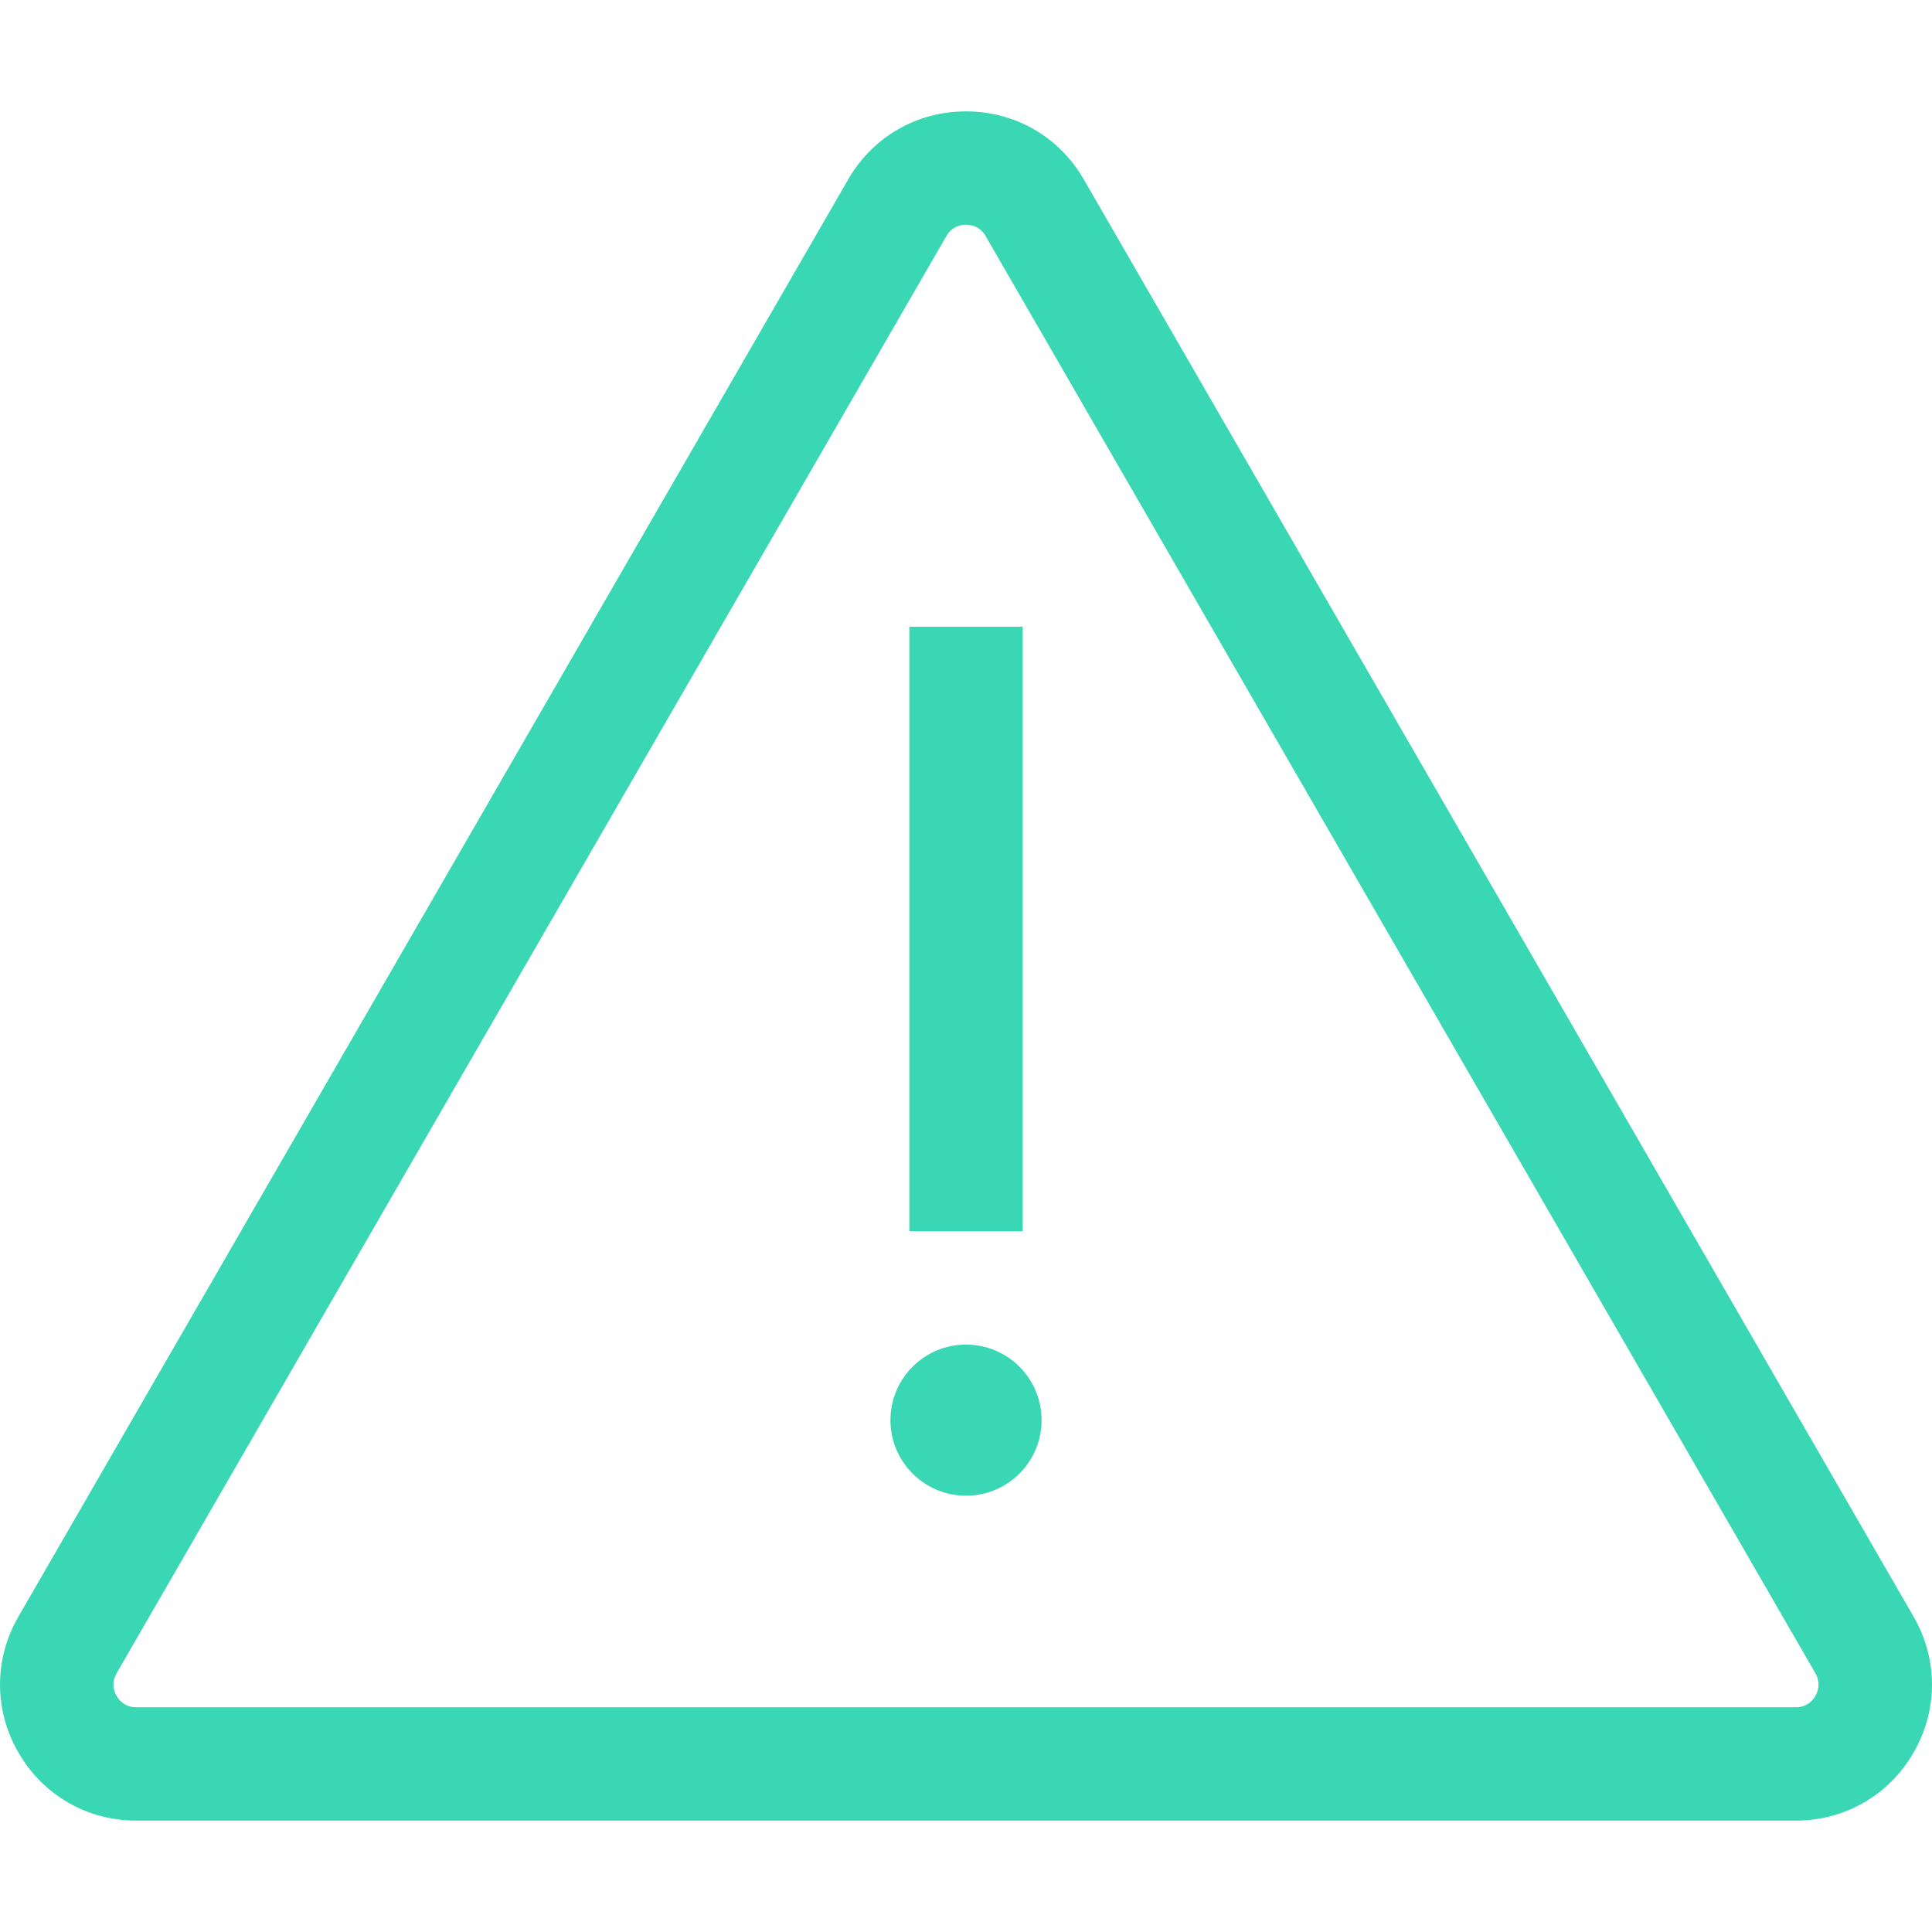
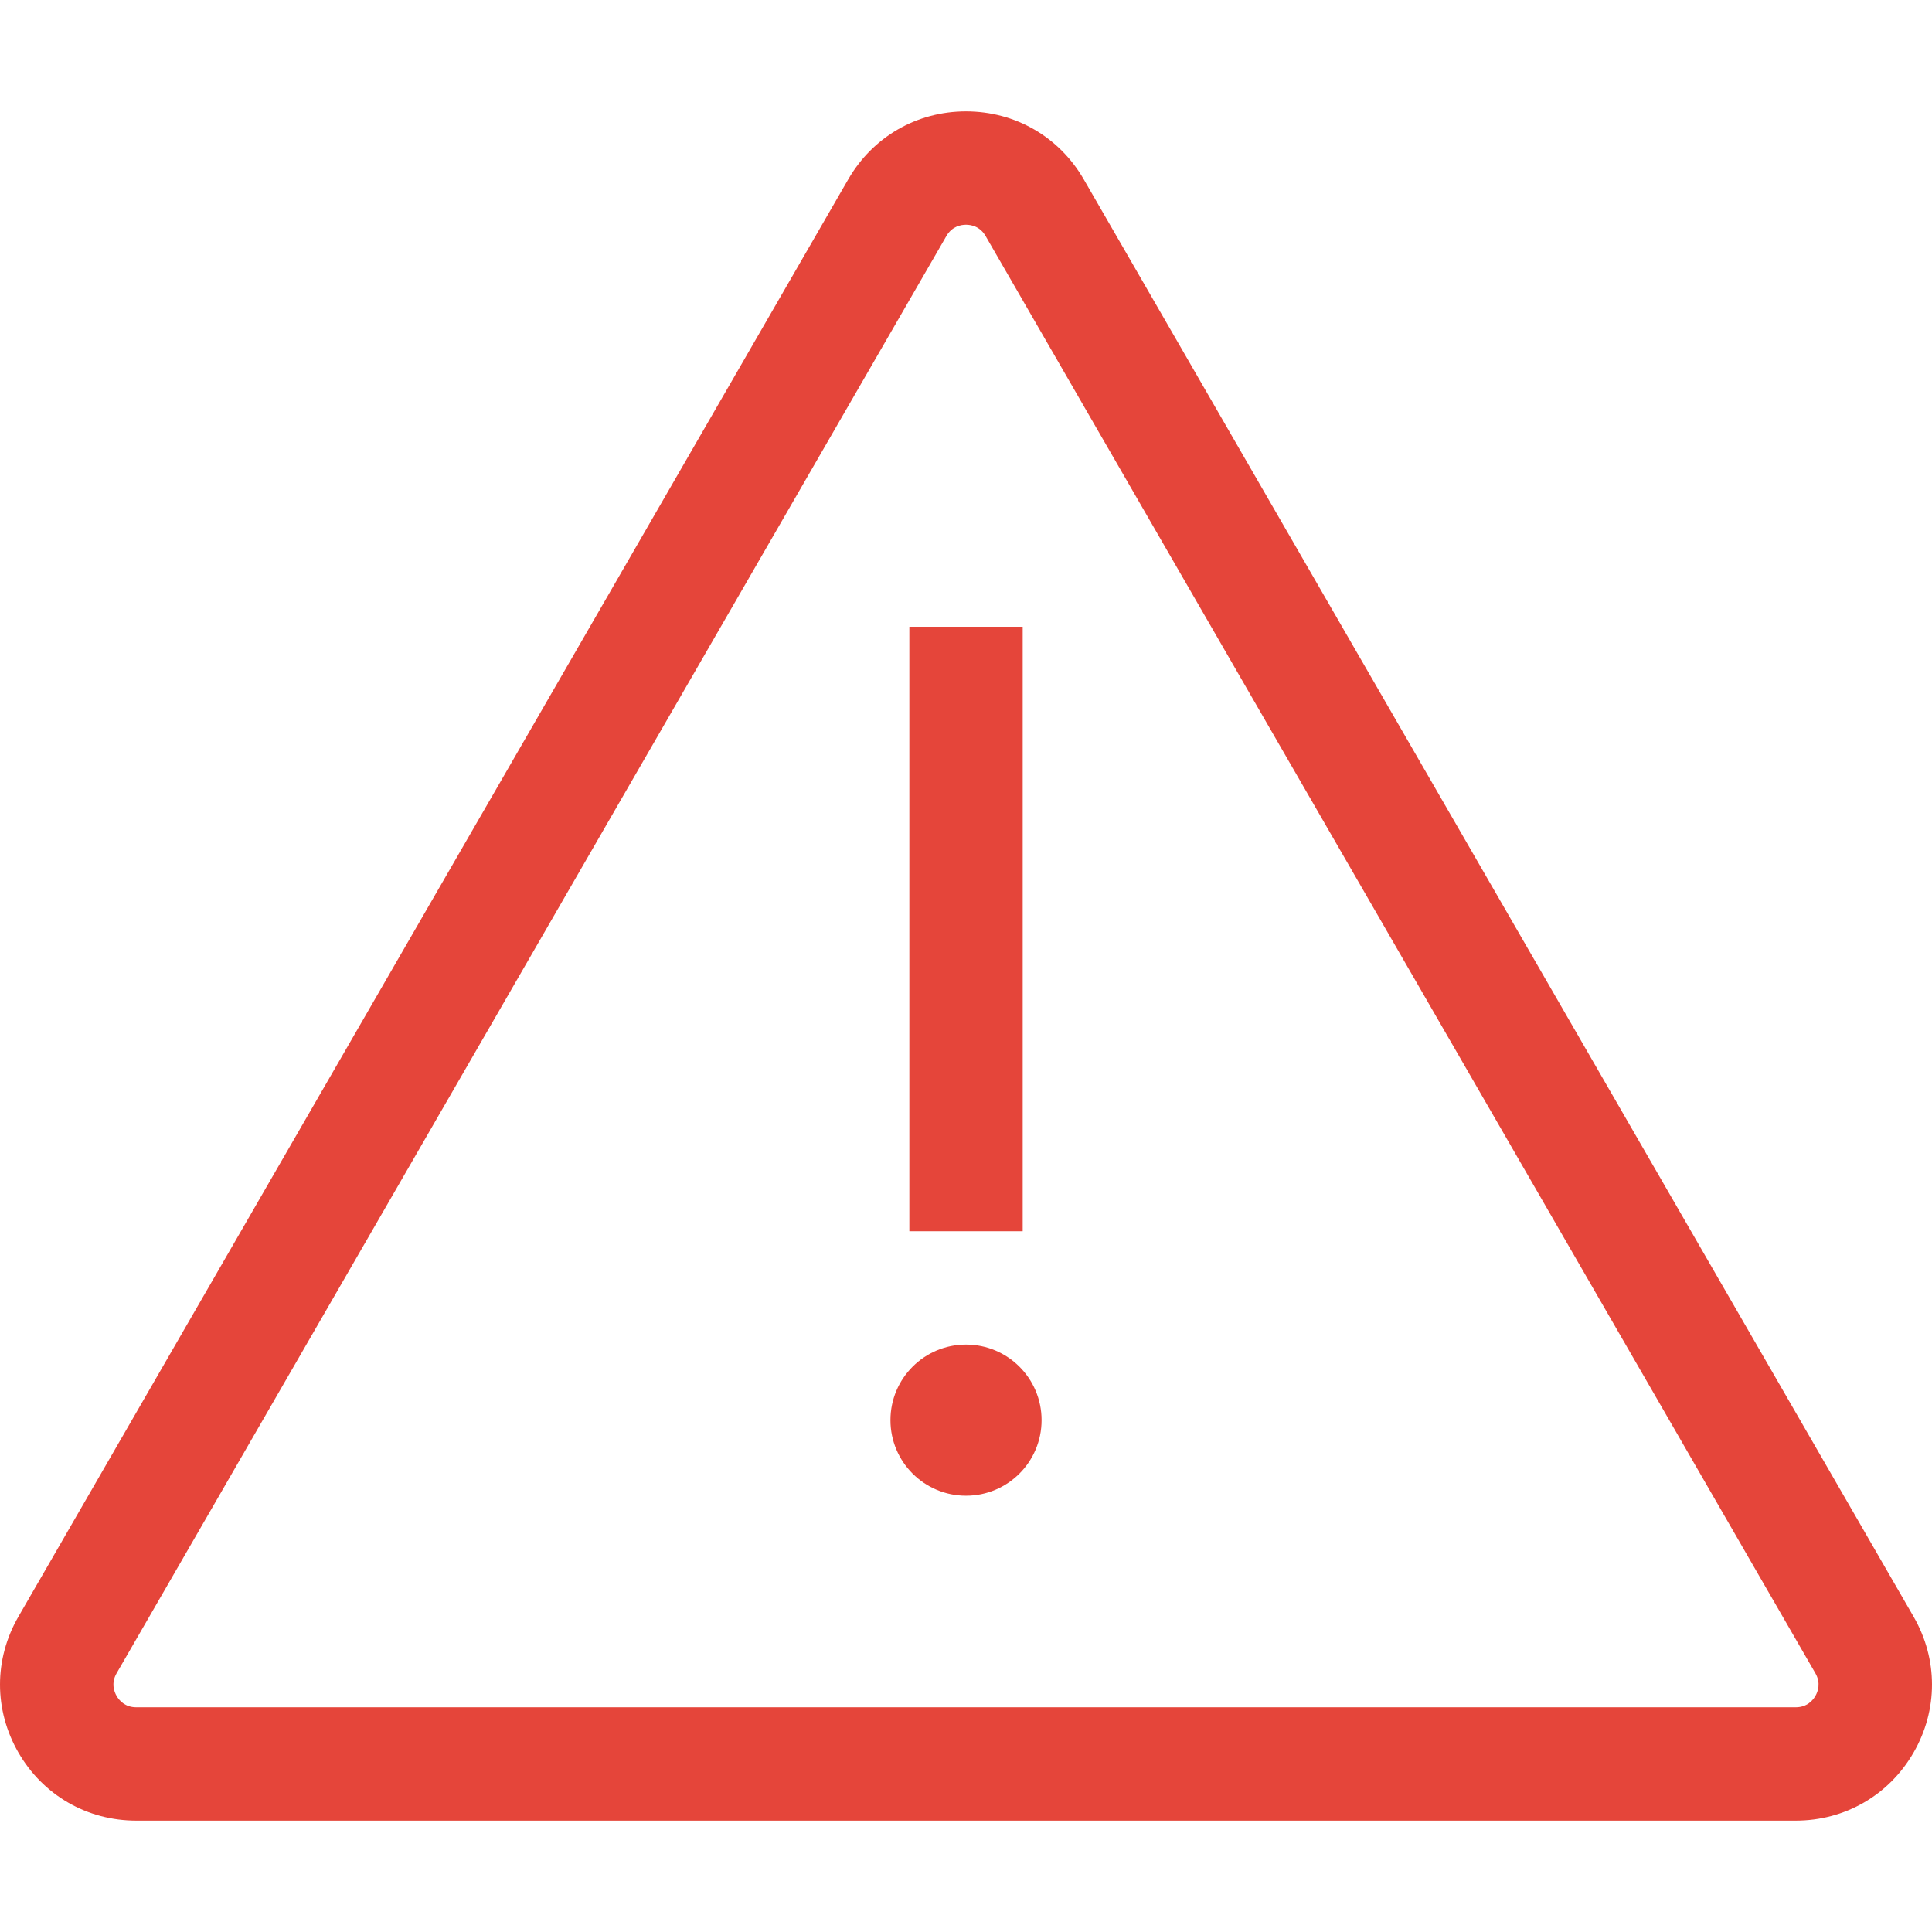
<svg xmlns="http://www.w3.org/2000/svg" version="1.1" id="Capa_1" x="0px" y="0px" viewBox="0 0 512 512" style="enable-background:new 0 0 512 512;" xml:space="preserve" width="512px" height="512px">
  <g>
    <g>
      <g>
        <g>
-           <path d="M507.113,428.415L287.215,47.541c-6.515-11.285-18.184-18.022-31.215-18.022c-13.031,0-24.7,6.737-31.215,18.022     L4.887,428.415c-6.516,11.285-6.516,24.76,0,36.044c6.515,11.285,18.184,18.022,31.215,18.022h439.796     c13.031,0,24.7-6.737,31.215-18.022C513.629,453.175,513.629,439.7,507.113,428.415z M481.101,449.441     c-0.647,1.122-2.186,3.004-5.202,3.004H36.102c-3.018,0-4.556-1.881-5.202-3.004c-0.647-1.121-1.509-3.394,0-6.007     L250.797,62.559c1.509-2.613,3.907-3.004,5.202-3.004c1.296,0,3.694,0.39,5.202,3.004L481.1,443.434     C482.61,446.047,481.748,448.32,481.101,449.441z" data-original="#000000" class="active-path" data-old_color="#000000" fill="#39d7b3" />
-           <rect x="240.987" y="166.095" width="30.037" height="160.197" data-original="#000000" class="active-path" data-old_color="#000000" fill="#39d7b3" />
-           <circle cx="256.005" cy="376.354" r="20.025" data-original="#000000" class="active-path" data-old_color="#000000" fill="#39d7b3" />
+           <path d="M507.113,428.415L287.215,47.541c-6.515-11.285-18.184-18.022-31.215-18.022c-13.031,0-24.7,6.737-31.215,18.022     L4.887,428.415c-6.516,11.285-6.516,24.76,0,36.044c6.515,11.285,18.184,18.022,31.215,18.022h439.796     c13.031,0,24.7-6.737,31.215-18.022C513.629,453.175,513.629,439.7,507.113,428.415z M481.101,449.441     c-0.647,1.122-2.186,3.004-5.202,3.004H36.102c-3.018,0-4.556-1.881-5.202-3.004c-0.647-1.121-1.509-3.394,0-6.007     L250.797,62.559c1.509-2.613,3.907-3.004,5.202-3.004c1.296,0,3.694,0.39,5.202,3.004L481.1,443.434     C482.61,446.047,481.748,448.32,481.101,449.441z" data-original="#000000" class="active-path" data-old_color="#000000" fill="#e5453a" />
+           <rect x="240.987" y="166.095" width="30.037" height="160.197" data-original="#000000" class="active-path" data-old_color="#000000" fill="#e5453a" />
+           <circle cx="256.005" cy="376.354" r="20.025" data-original="#000000" class="active-path" data-old_color="#000000" fill="#e5453a" />
        </g>
      </g>
    </g>
  </g>
</svg>
